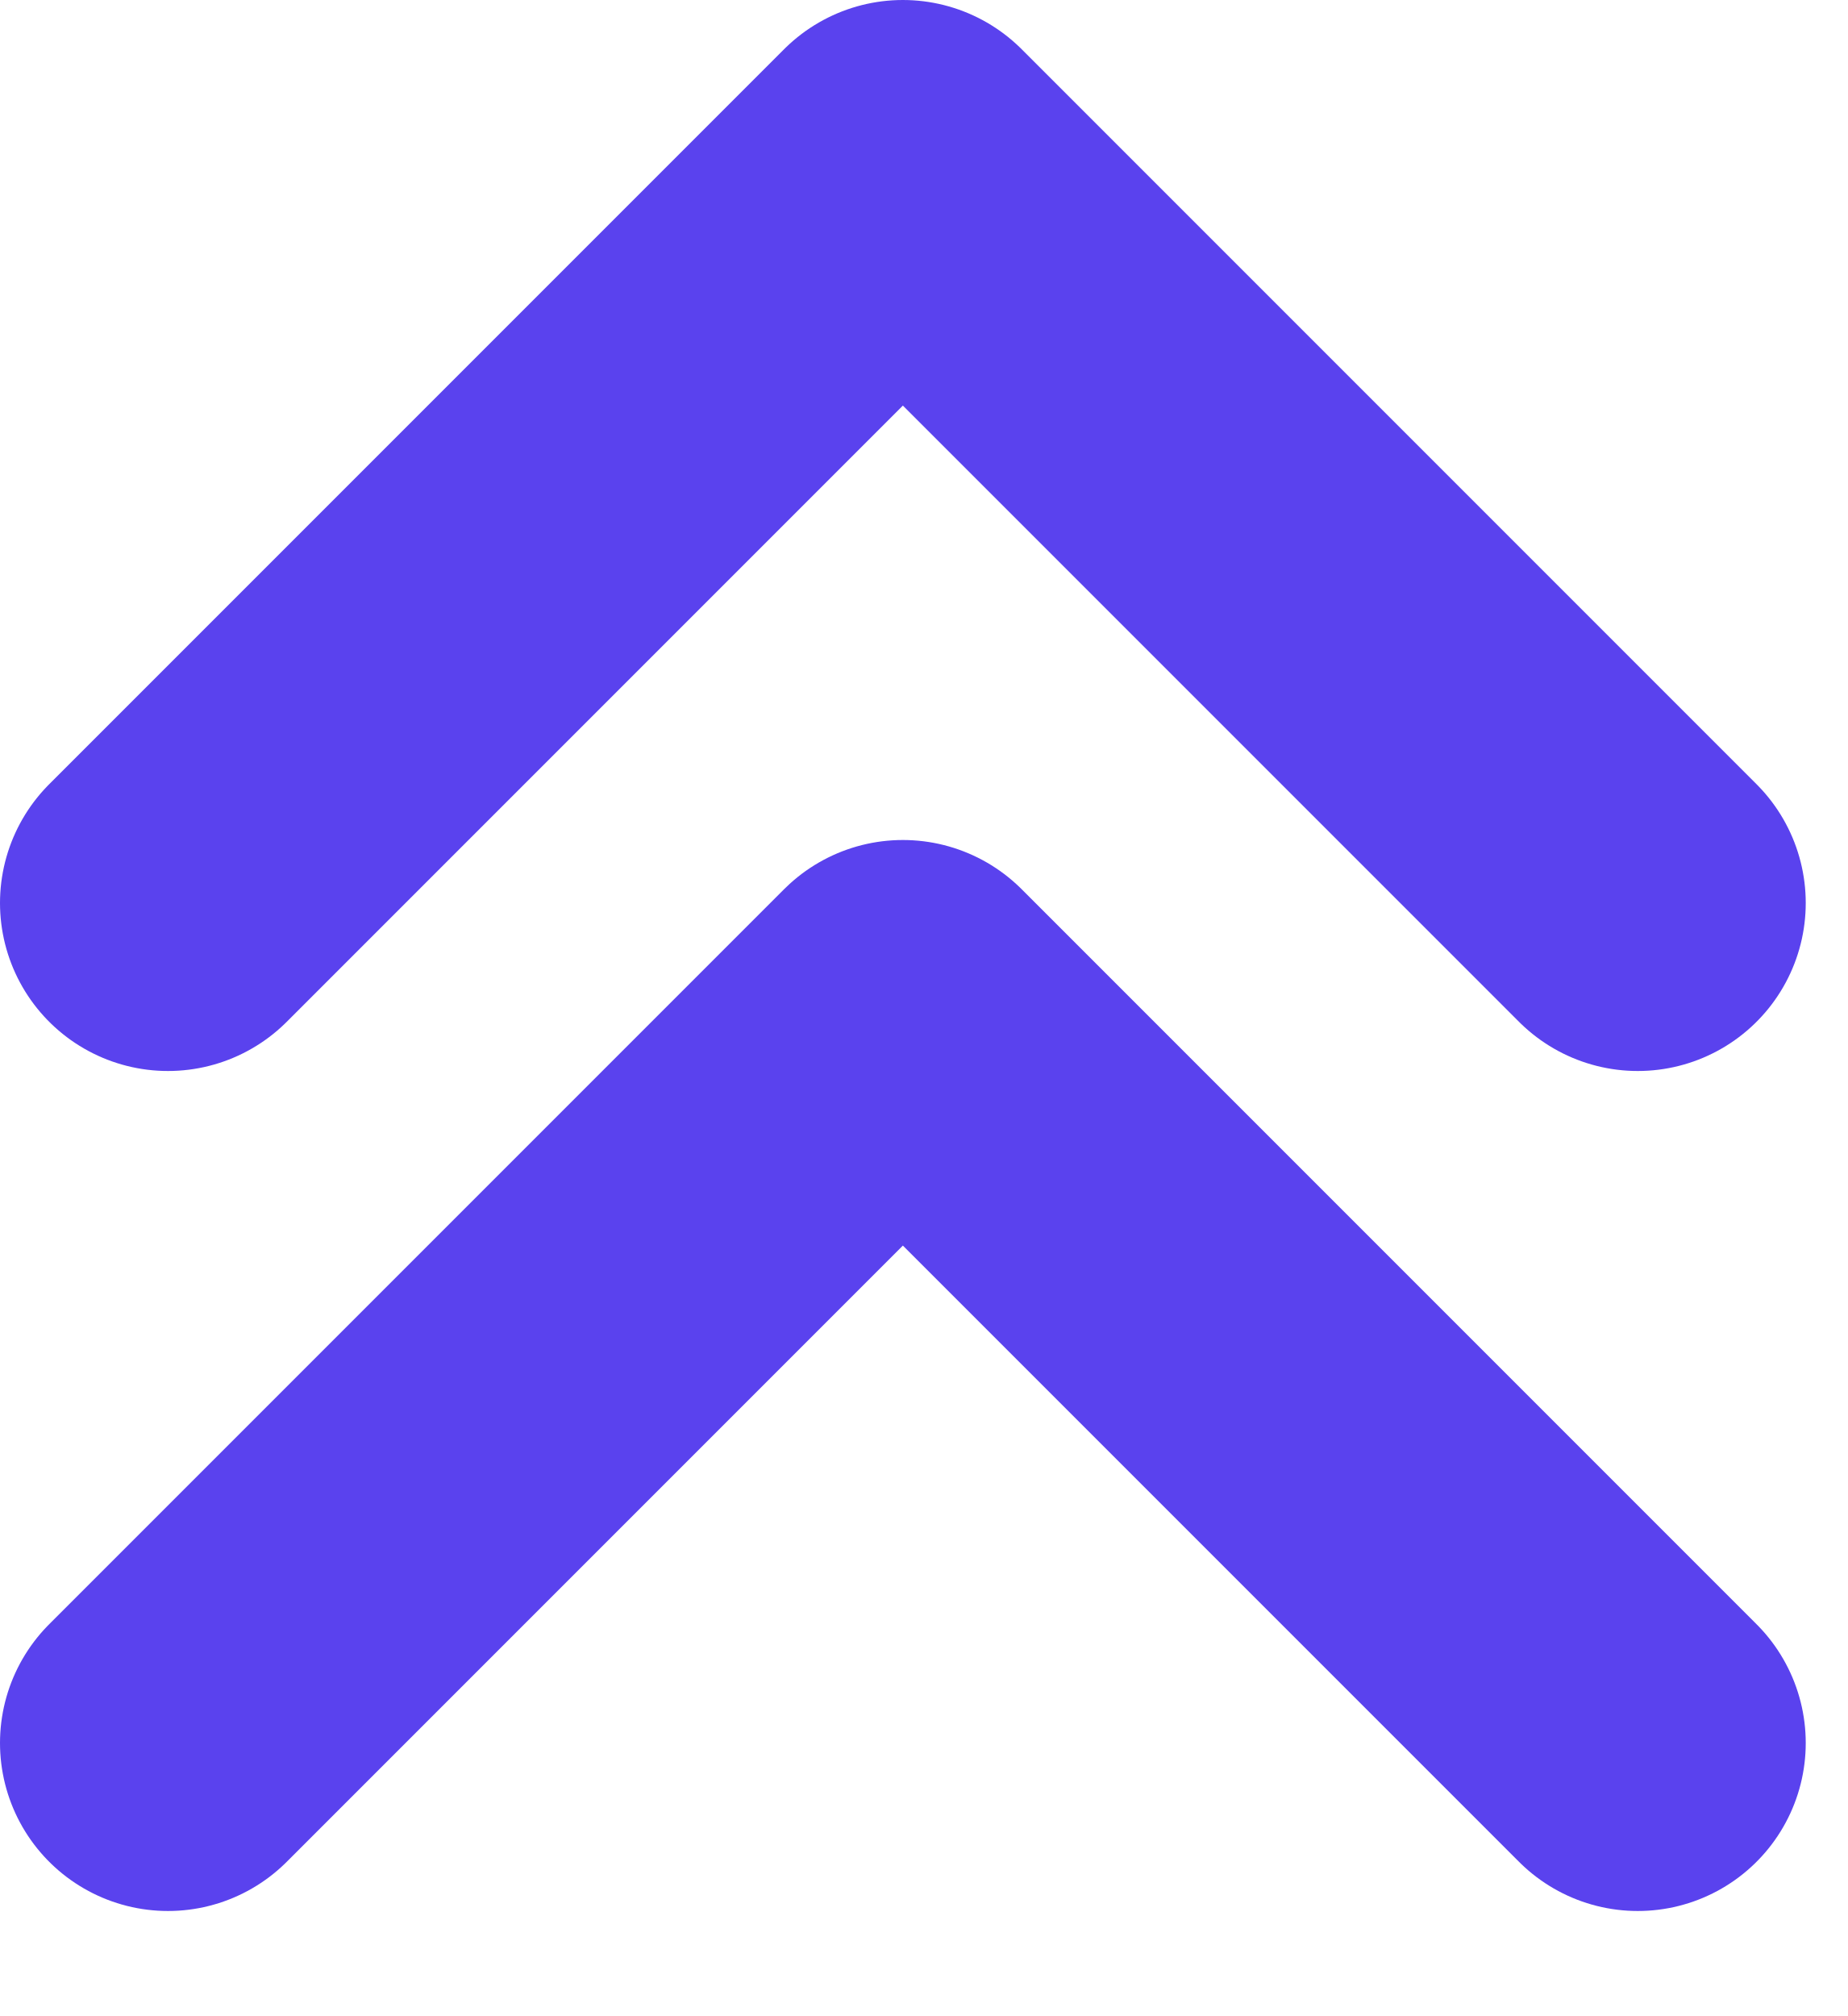
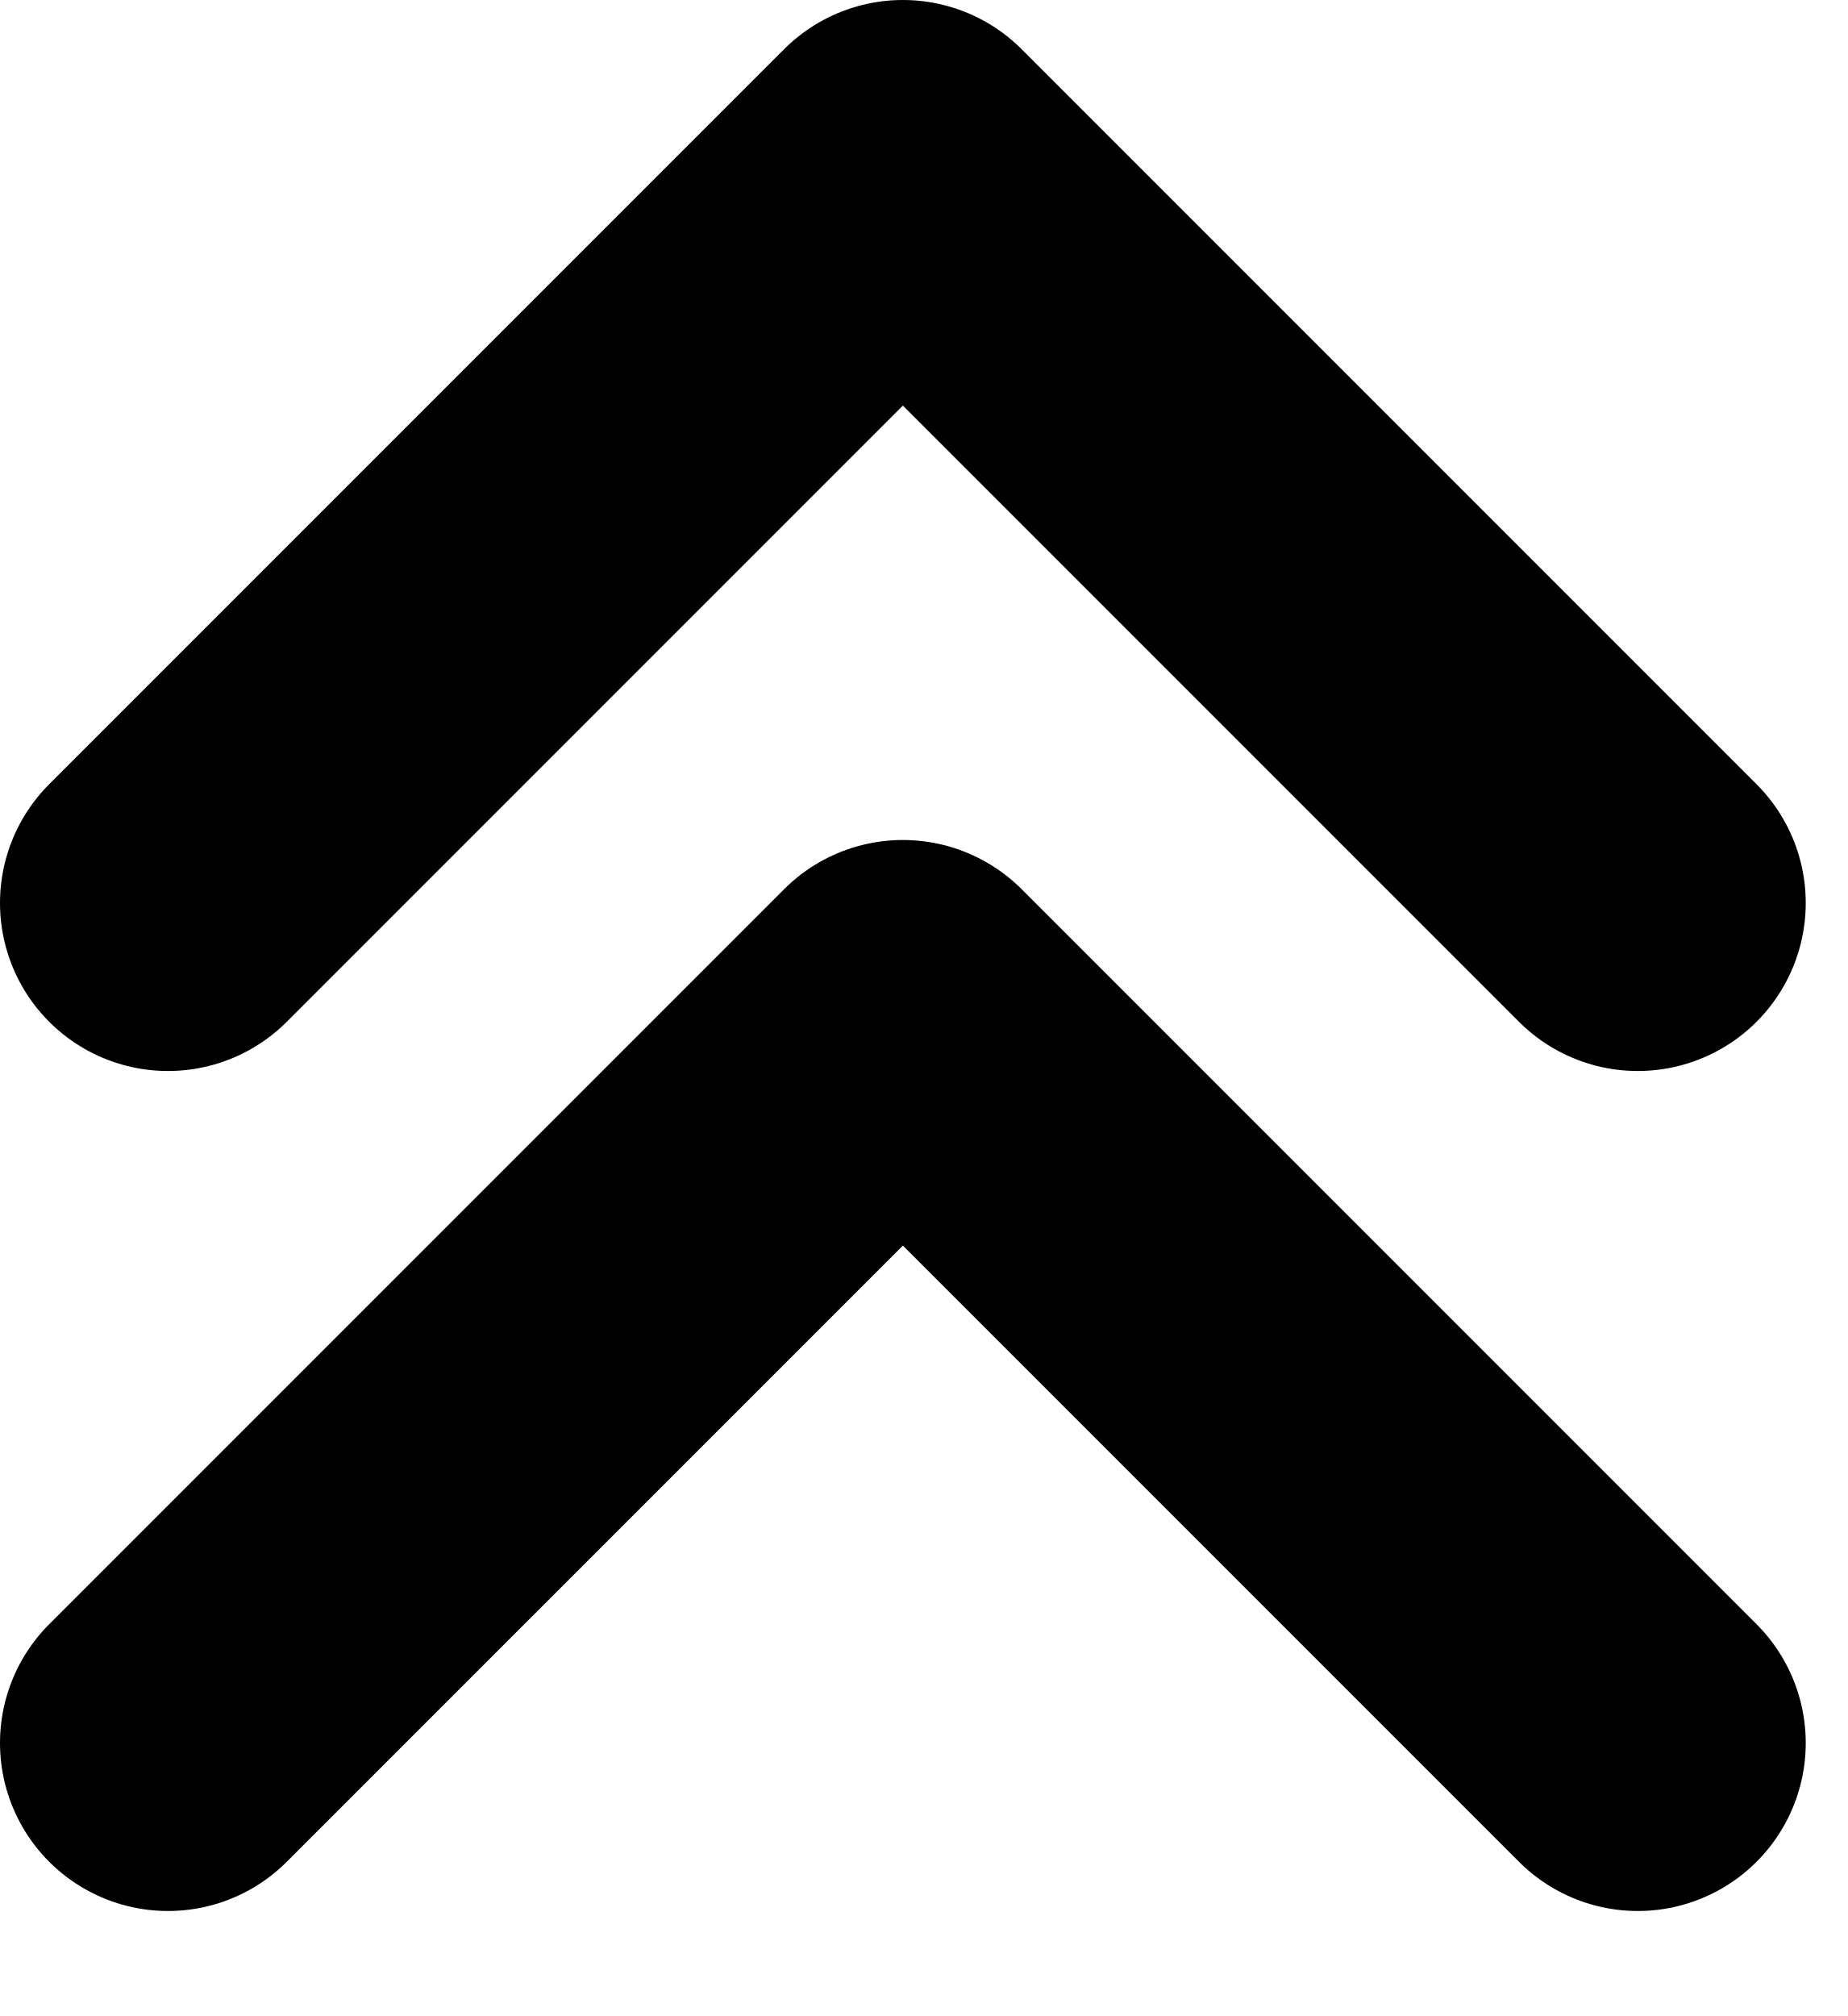
<svg xmlns="http://www.w3.org/2000/svg" width="11" height="12" viewBox="0 0 11 12" fill="none">
-   <path d="M1 5.375L5.375 1L9.75 5.375M1 10.375L5.375 6L9.75 10.375" stroke="#5A42EE" stroke-width="2" stroke-linecap="round" stroke-linejoin="round" />
+   <path d="M1 5.375L5.375 1L9.75 5.375M1 10.375L5.375 6L9.75 10.375" stroke="currentColor" stroke-width="2" stroke-linecap="round" stroke-linejoin="round" />
</svg>
